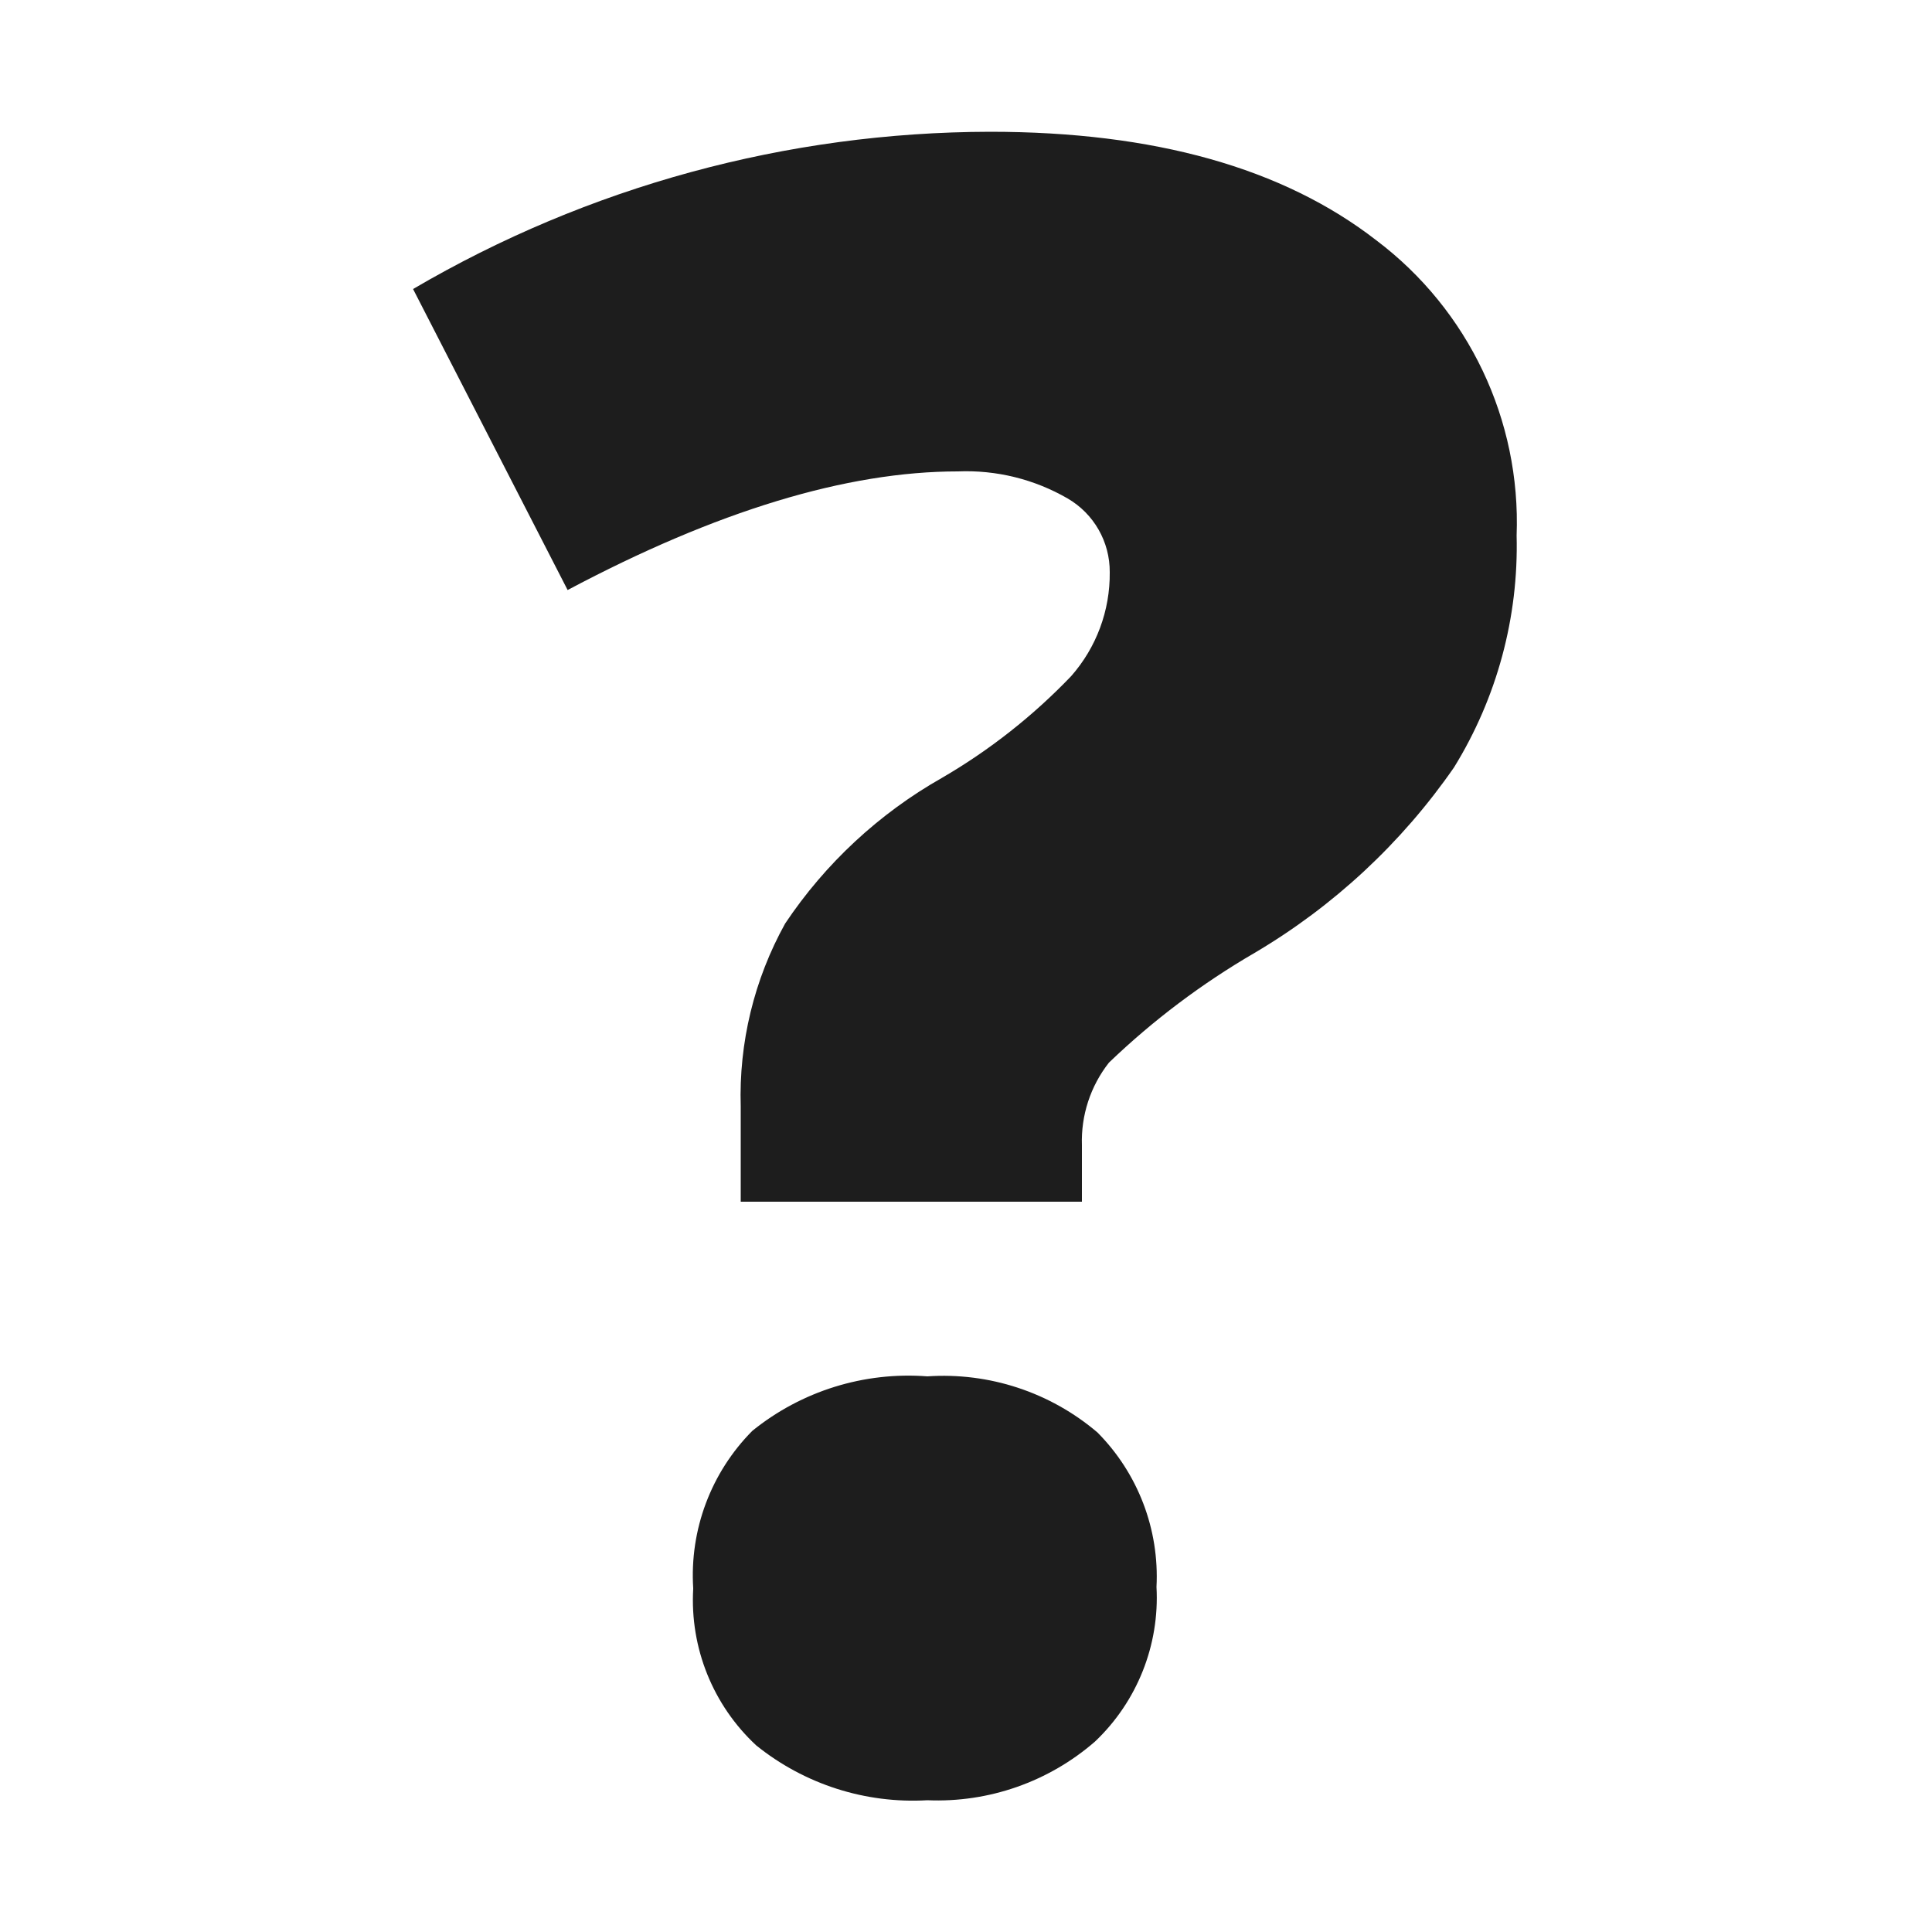
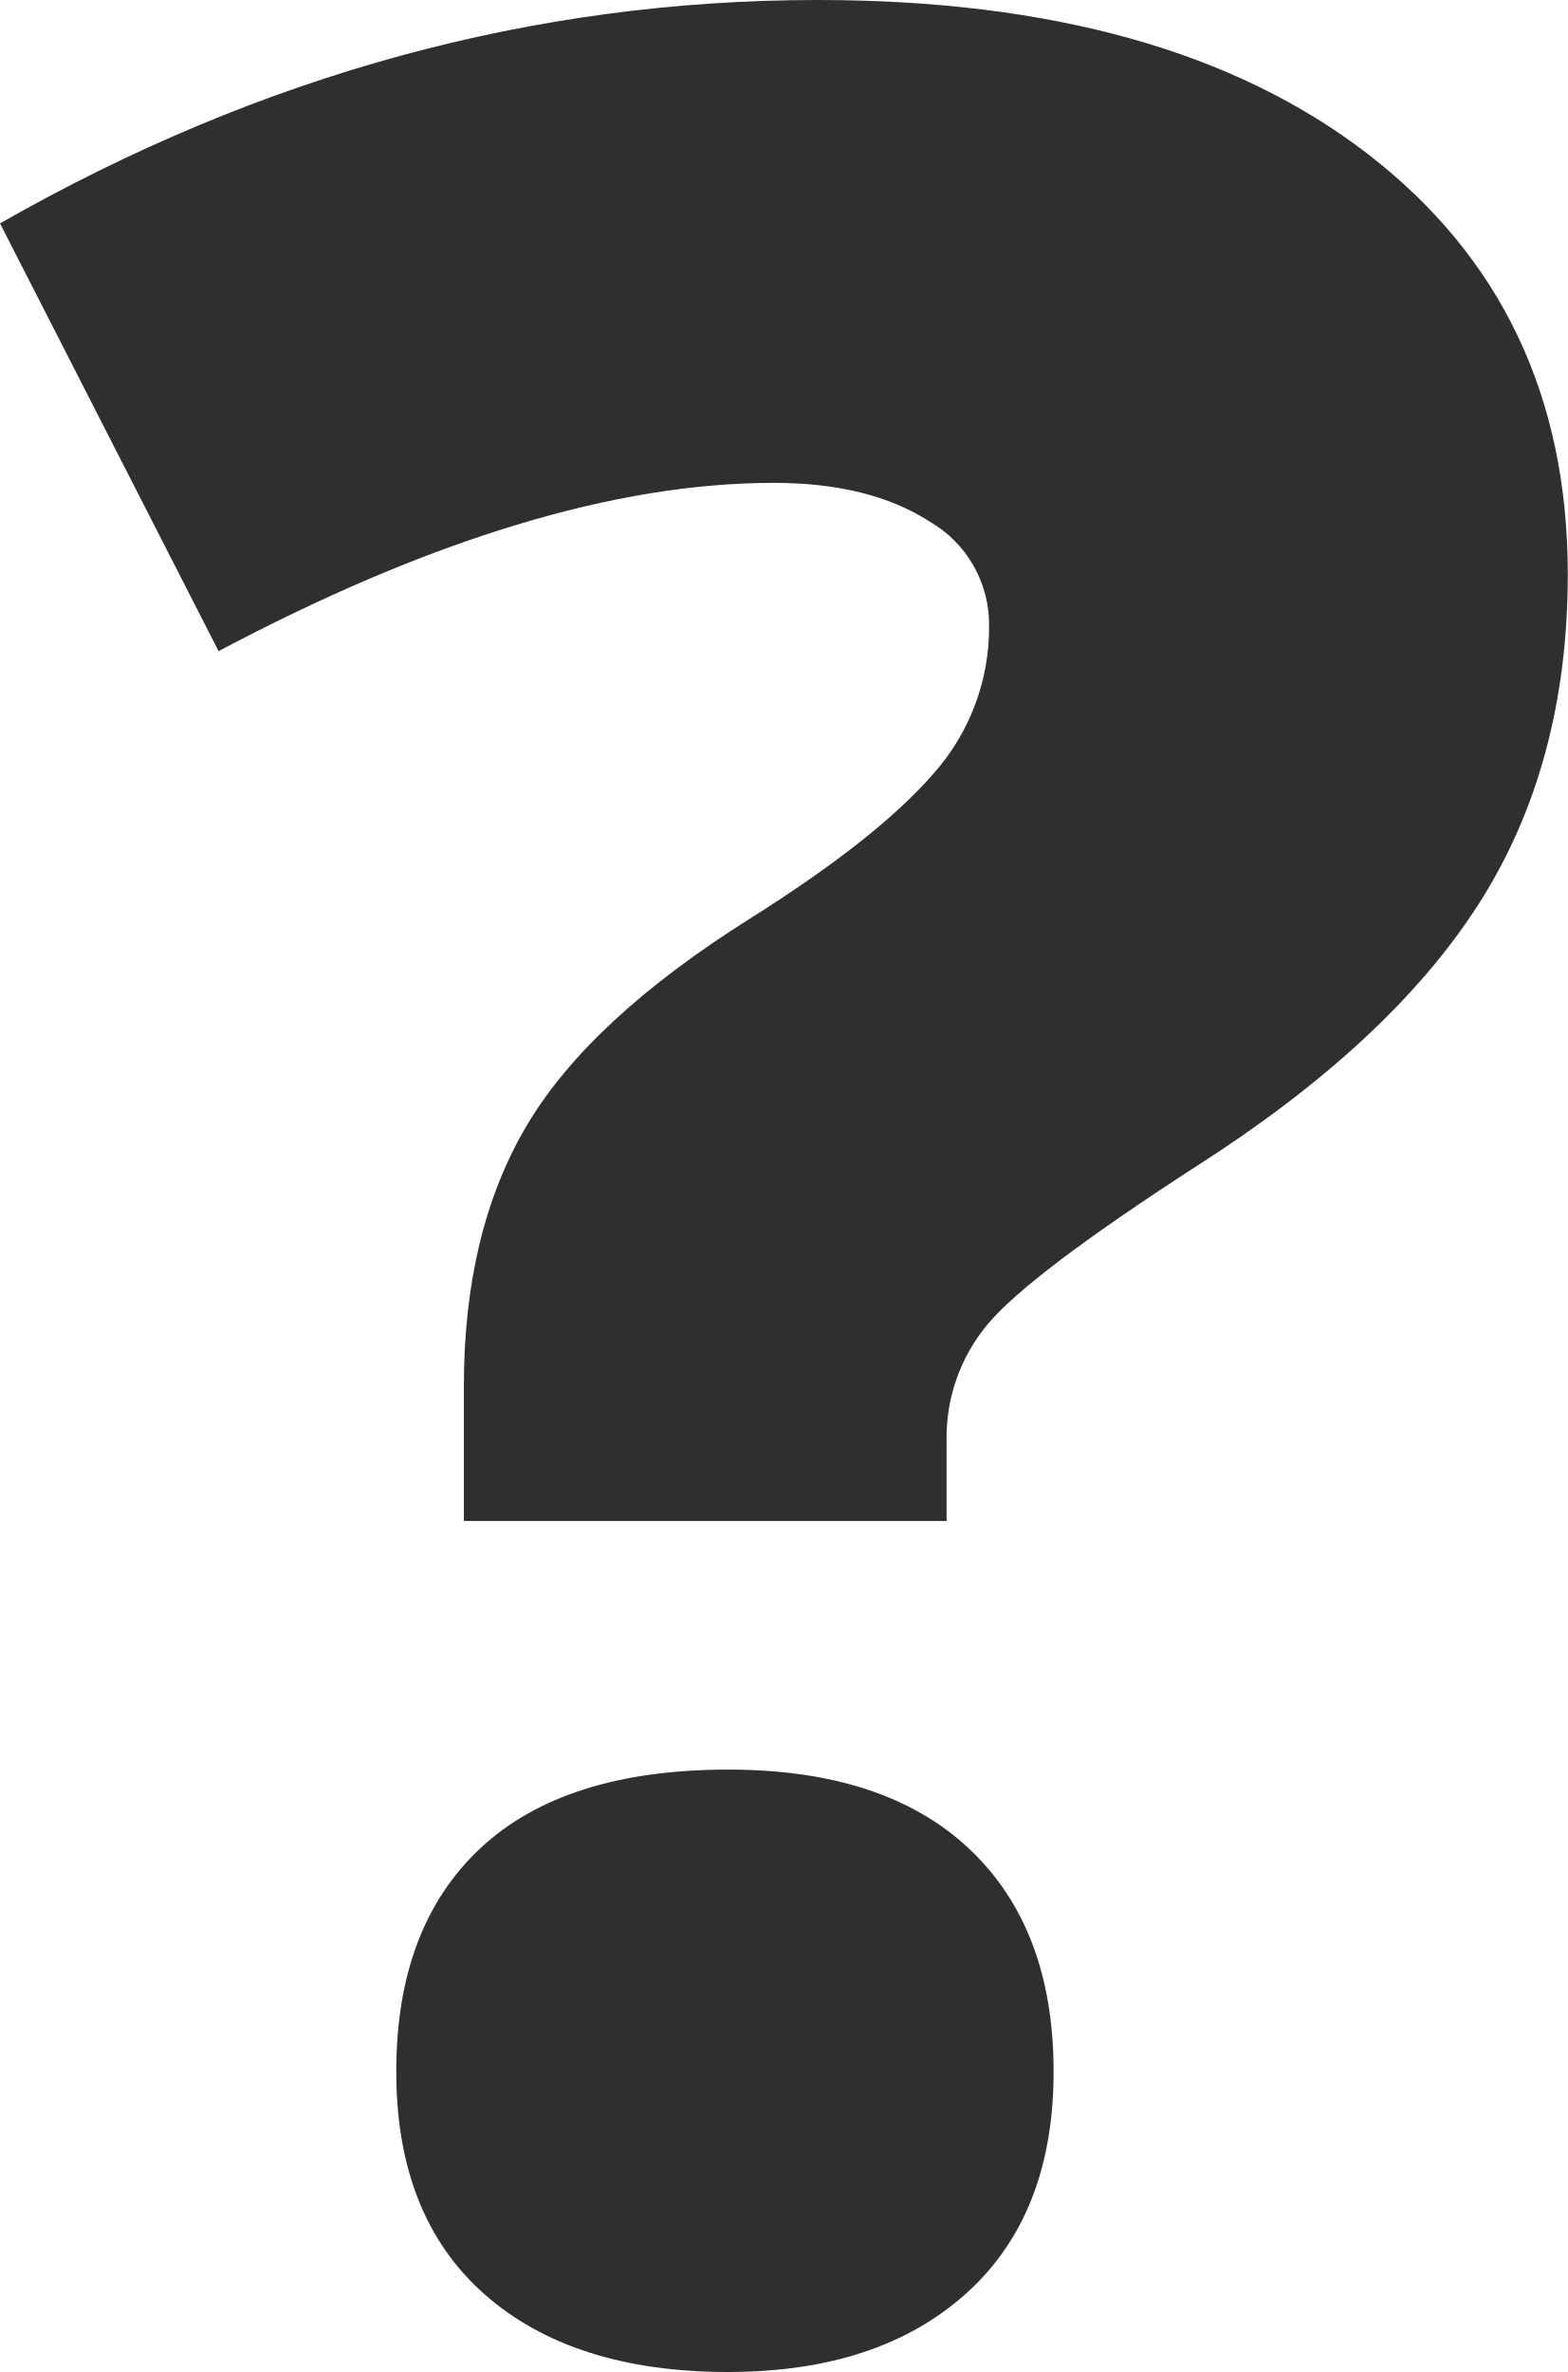
- <svg xmlns="http://www.w3.org/2000/svg" id="Layer_1" data-name="Layer 1" viewBox="0 0 50 50">
+ <svg xmlns="http://www.w3.org/2000/svg" width="119" height="180" viewBox="0 0 119 180">
  <defs>
    <style>
      .cls-1 {
-         fill: #1d1d1d;
+         fill: #2f2f2f;
+         fill-rule: evenodd;
      }
    </style>
  </defs>
-   <path class="cls-1" d="M19.17,31.1V28.64a9.19,9.19,0,0,1,1.15-4.74,12,12,0,0,1,4.06-3.77,15.25,15.25,0,0,0,3.34-2.63,4,4,0,0,0,1-2.69,2.19,2.19,0,0,0-1.09-1.91,5.24,5.24,0,0,0-2.84-.7q-4.32,0-10.1,3.07l-4-7.79A29.63,29.63,0,0,1,25.62,3.41q6.38,0,10,2.81a9.14,9.14,0,0,1,3.63,7.64,10.9,10.9,0,0,1-1.62,6,16.45,16.45,0,0,1-5.16,4.8,19.82,19.82,0,0,0-3.77,2.84A3.28,3.28,0,0,0,28,29.64V31.1Zm-1.23,10a5.31,5.31,0,0,1,1.53-4.07A6.42,6.42,0,0,1,24,35.62a6.15,6.15,0,0,1,4.4,1.45,5.29,5.29,0,0,1,1.53,4,5.13,5.13,0,0,1-1.59,4A6.21,6.21,0,0,1,24,46.59a6.46,6.46,0,0,1-4.43-1.42A5.13,5.13,0,0,1,17.94,41.12Z" />
+   <path id="question_mark.svg" class="cls-1" d="M90.21,852.424V842.159q0-11.7,4.775-19.755t16.948-15.7q9.668-6.088,13.906-10.983a16.653,16.653,0,0,0,4.236-11.217,9.021,9.021,0,0,0-4.535-7.937q-4.539-2.924-11.818-2.925-18.022,0-42.131,12.77L55,753.951Q84.72,737,117.066,737q26.614,0,41.774,11.7T174,780.57q0,14.44-6.744,25t-21.544,19.993q-12.531,8.116-15.7,11.875a13.387,13.387,0,0,0-3.164,8.893v6.089H90.21ZM85.078,894.2q0-10.978,6.385-16.946t18.8-5.968q11.933,0,18.32,6.029t6.388,16.885q0,10.866-6.626,16.831T110.263,917q-11.816,0-18.5-5.911T85.078,894.2Z" transform="translate(-55 -737)" />
</svg>
